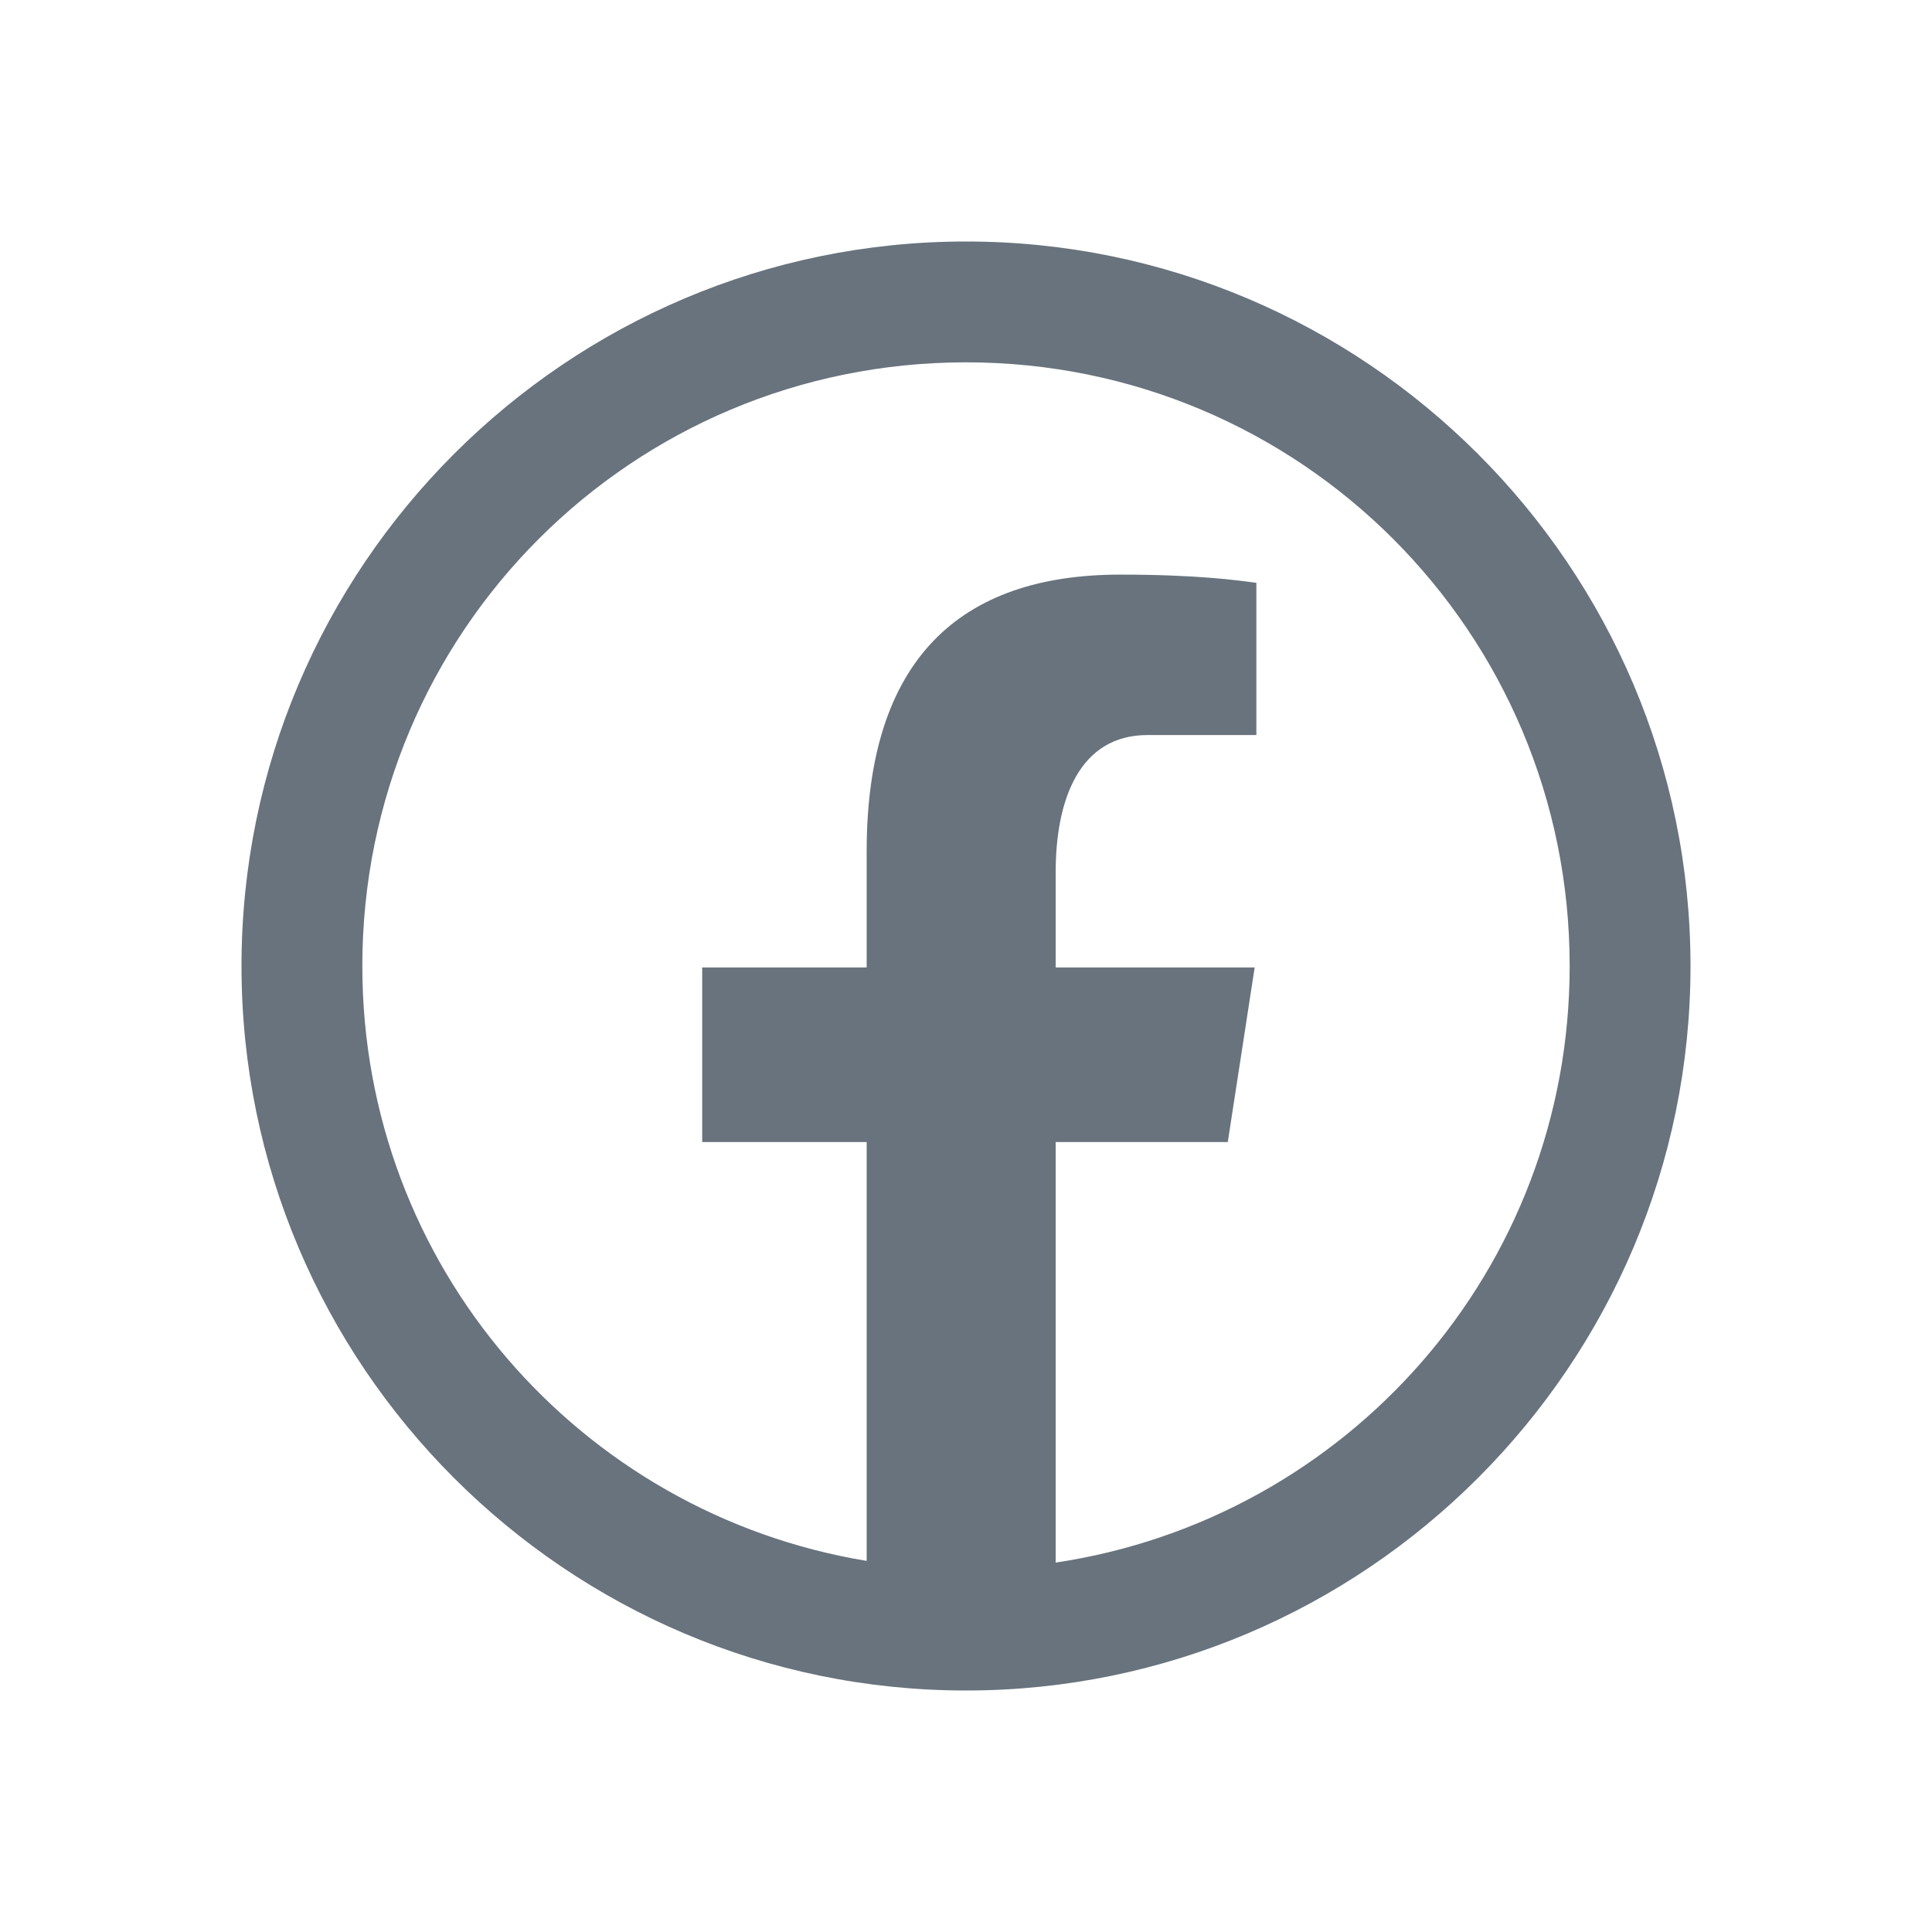
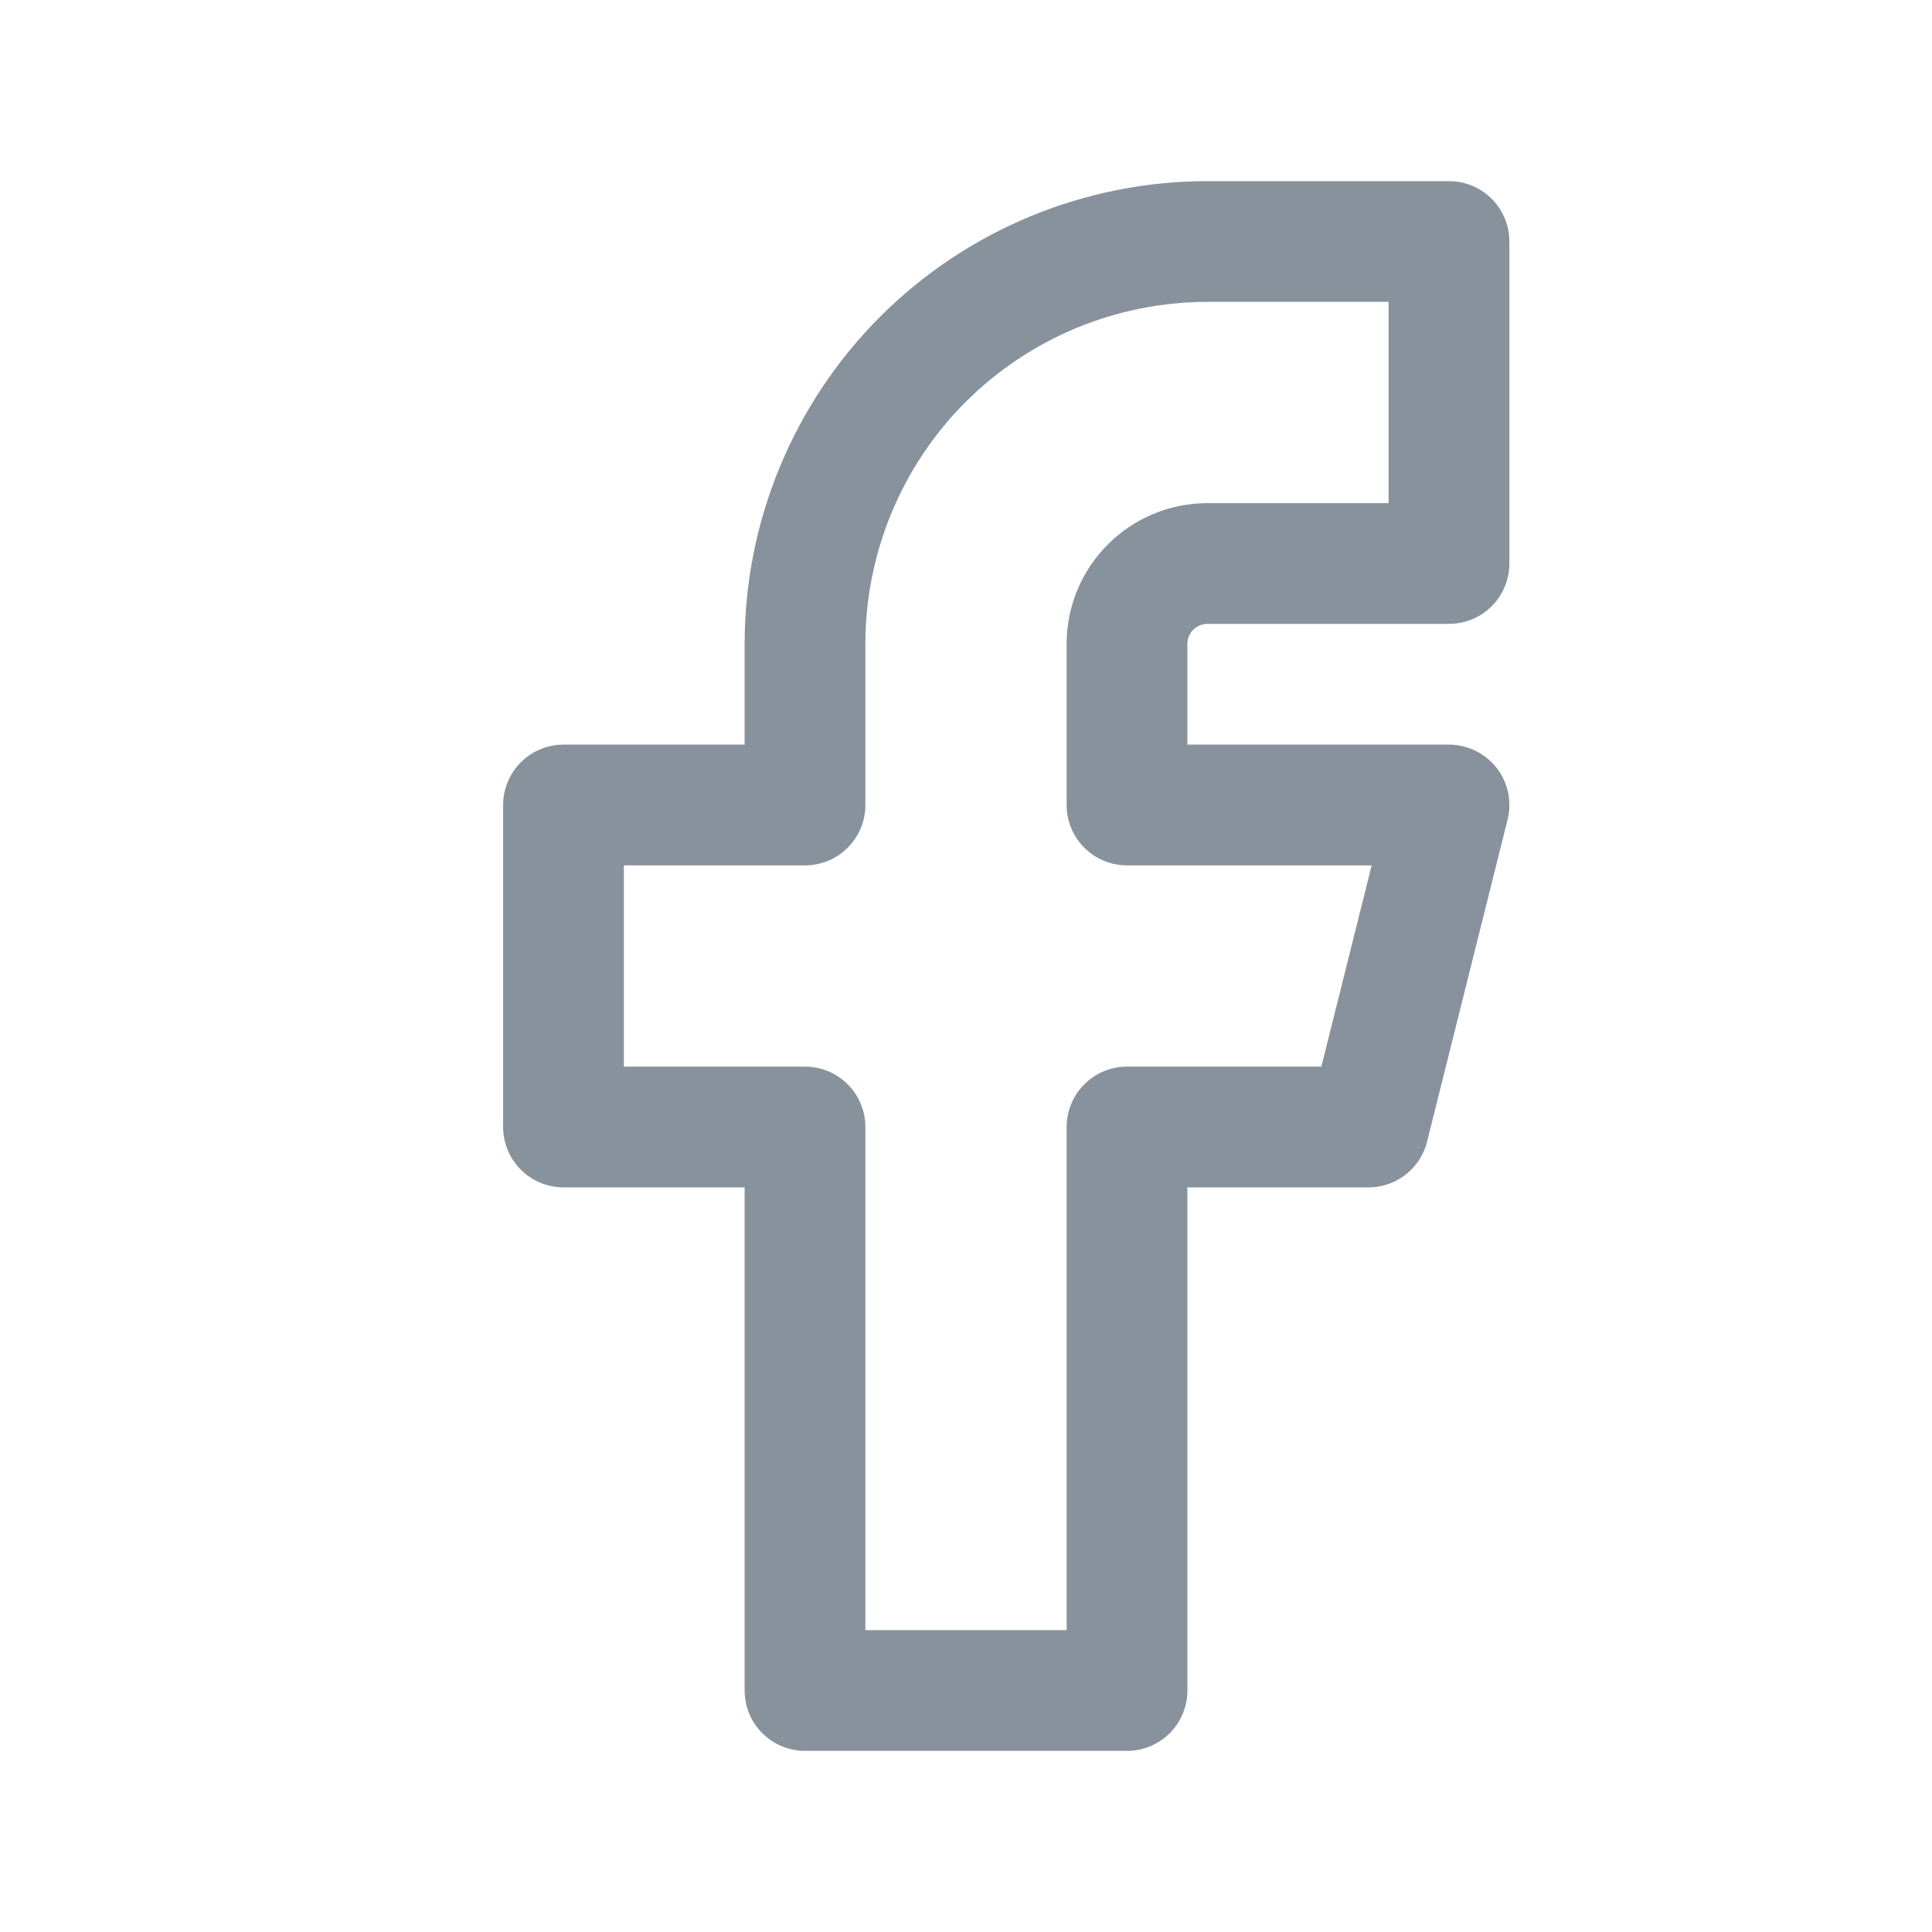
<svg xmlns="http://www.w3.org/2000/svg" width="24" height="24" viewBox="0 0 24 24" fill="none">
-   <path d="M12 3C7.039 3 3 7.039 3 12C3 16.96 7.039 21 12 21C16.96 21 21 16.96 21 12C21 7.039 16.96 3 12 3ZM12 4.501C16.152 4.501 19.499 7.852 19.499 12C19.499 15.772 16.732 18.869 13.114 19.411V14.187H15.252L15.586 12.018H13.114V10.833C13.114 9.933 13.41 9.131 14.254 9.131H15.607V7.24C15.368 7.208 14.865 7.138 13.916 7.138C11.93 7.138 10.766 8.186 10.766 10.576V12.018H8.723V14.187H10.766V19.39C7.208 18.803 4.501 15.73 4.501 12C4.501 7.848 7.848 4.501 12 4.501Z" fill="#68737D" />
+   <path d="M7 10V14H10V21H14V14H17L18 10H14V8C14 7.735 14.105 7.48 14.293 7.293C14.48 7.105 14.735 7 15 7H18V3H15C13.674 3 12.402 3.527 11.464 4.464C10.527 5.402 10 6.674 10 8V10H7Z" stroke="#87929D" stroke-width="1.5" stroke-linecap="round" stroke-linejoin="round" />
</svg>
